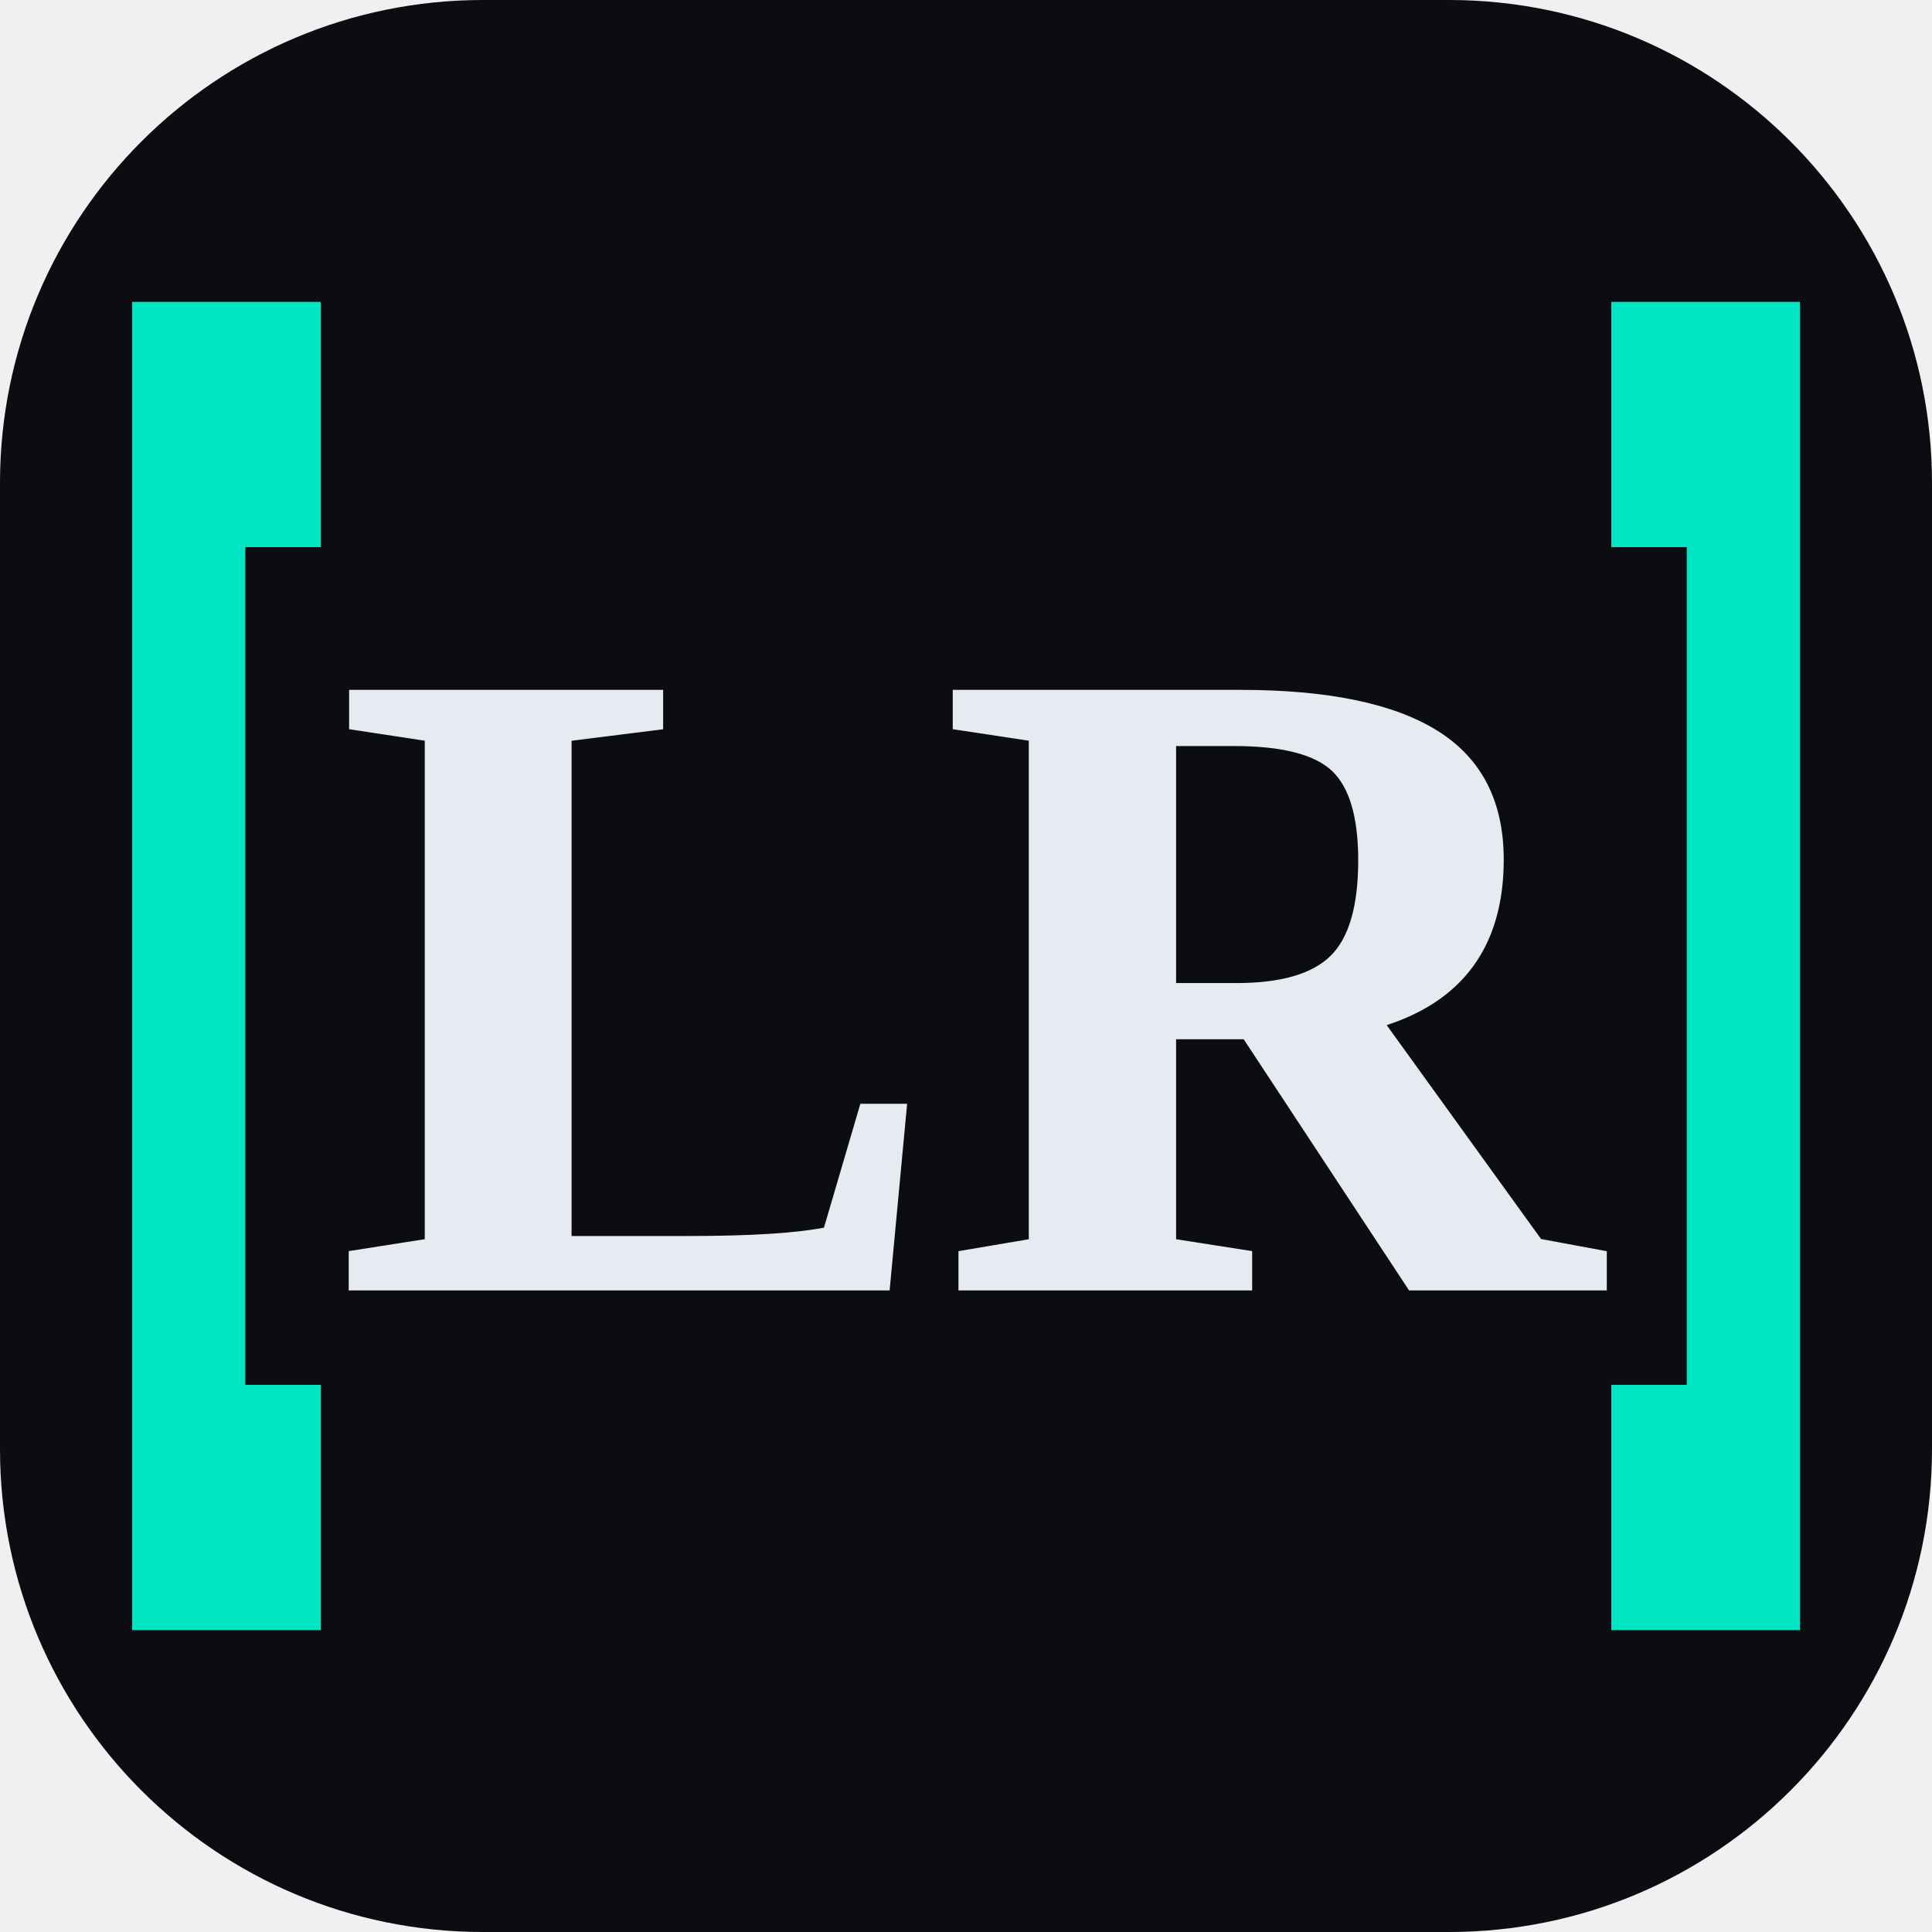
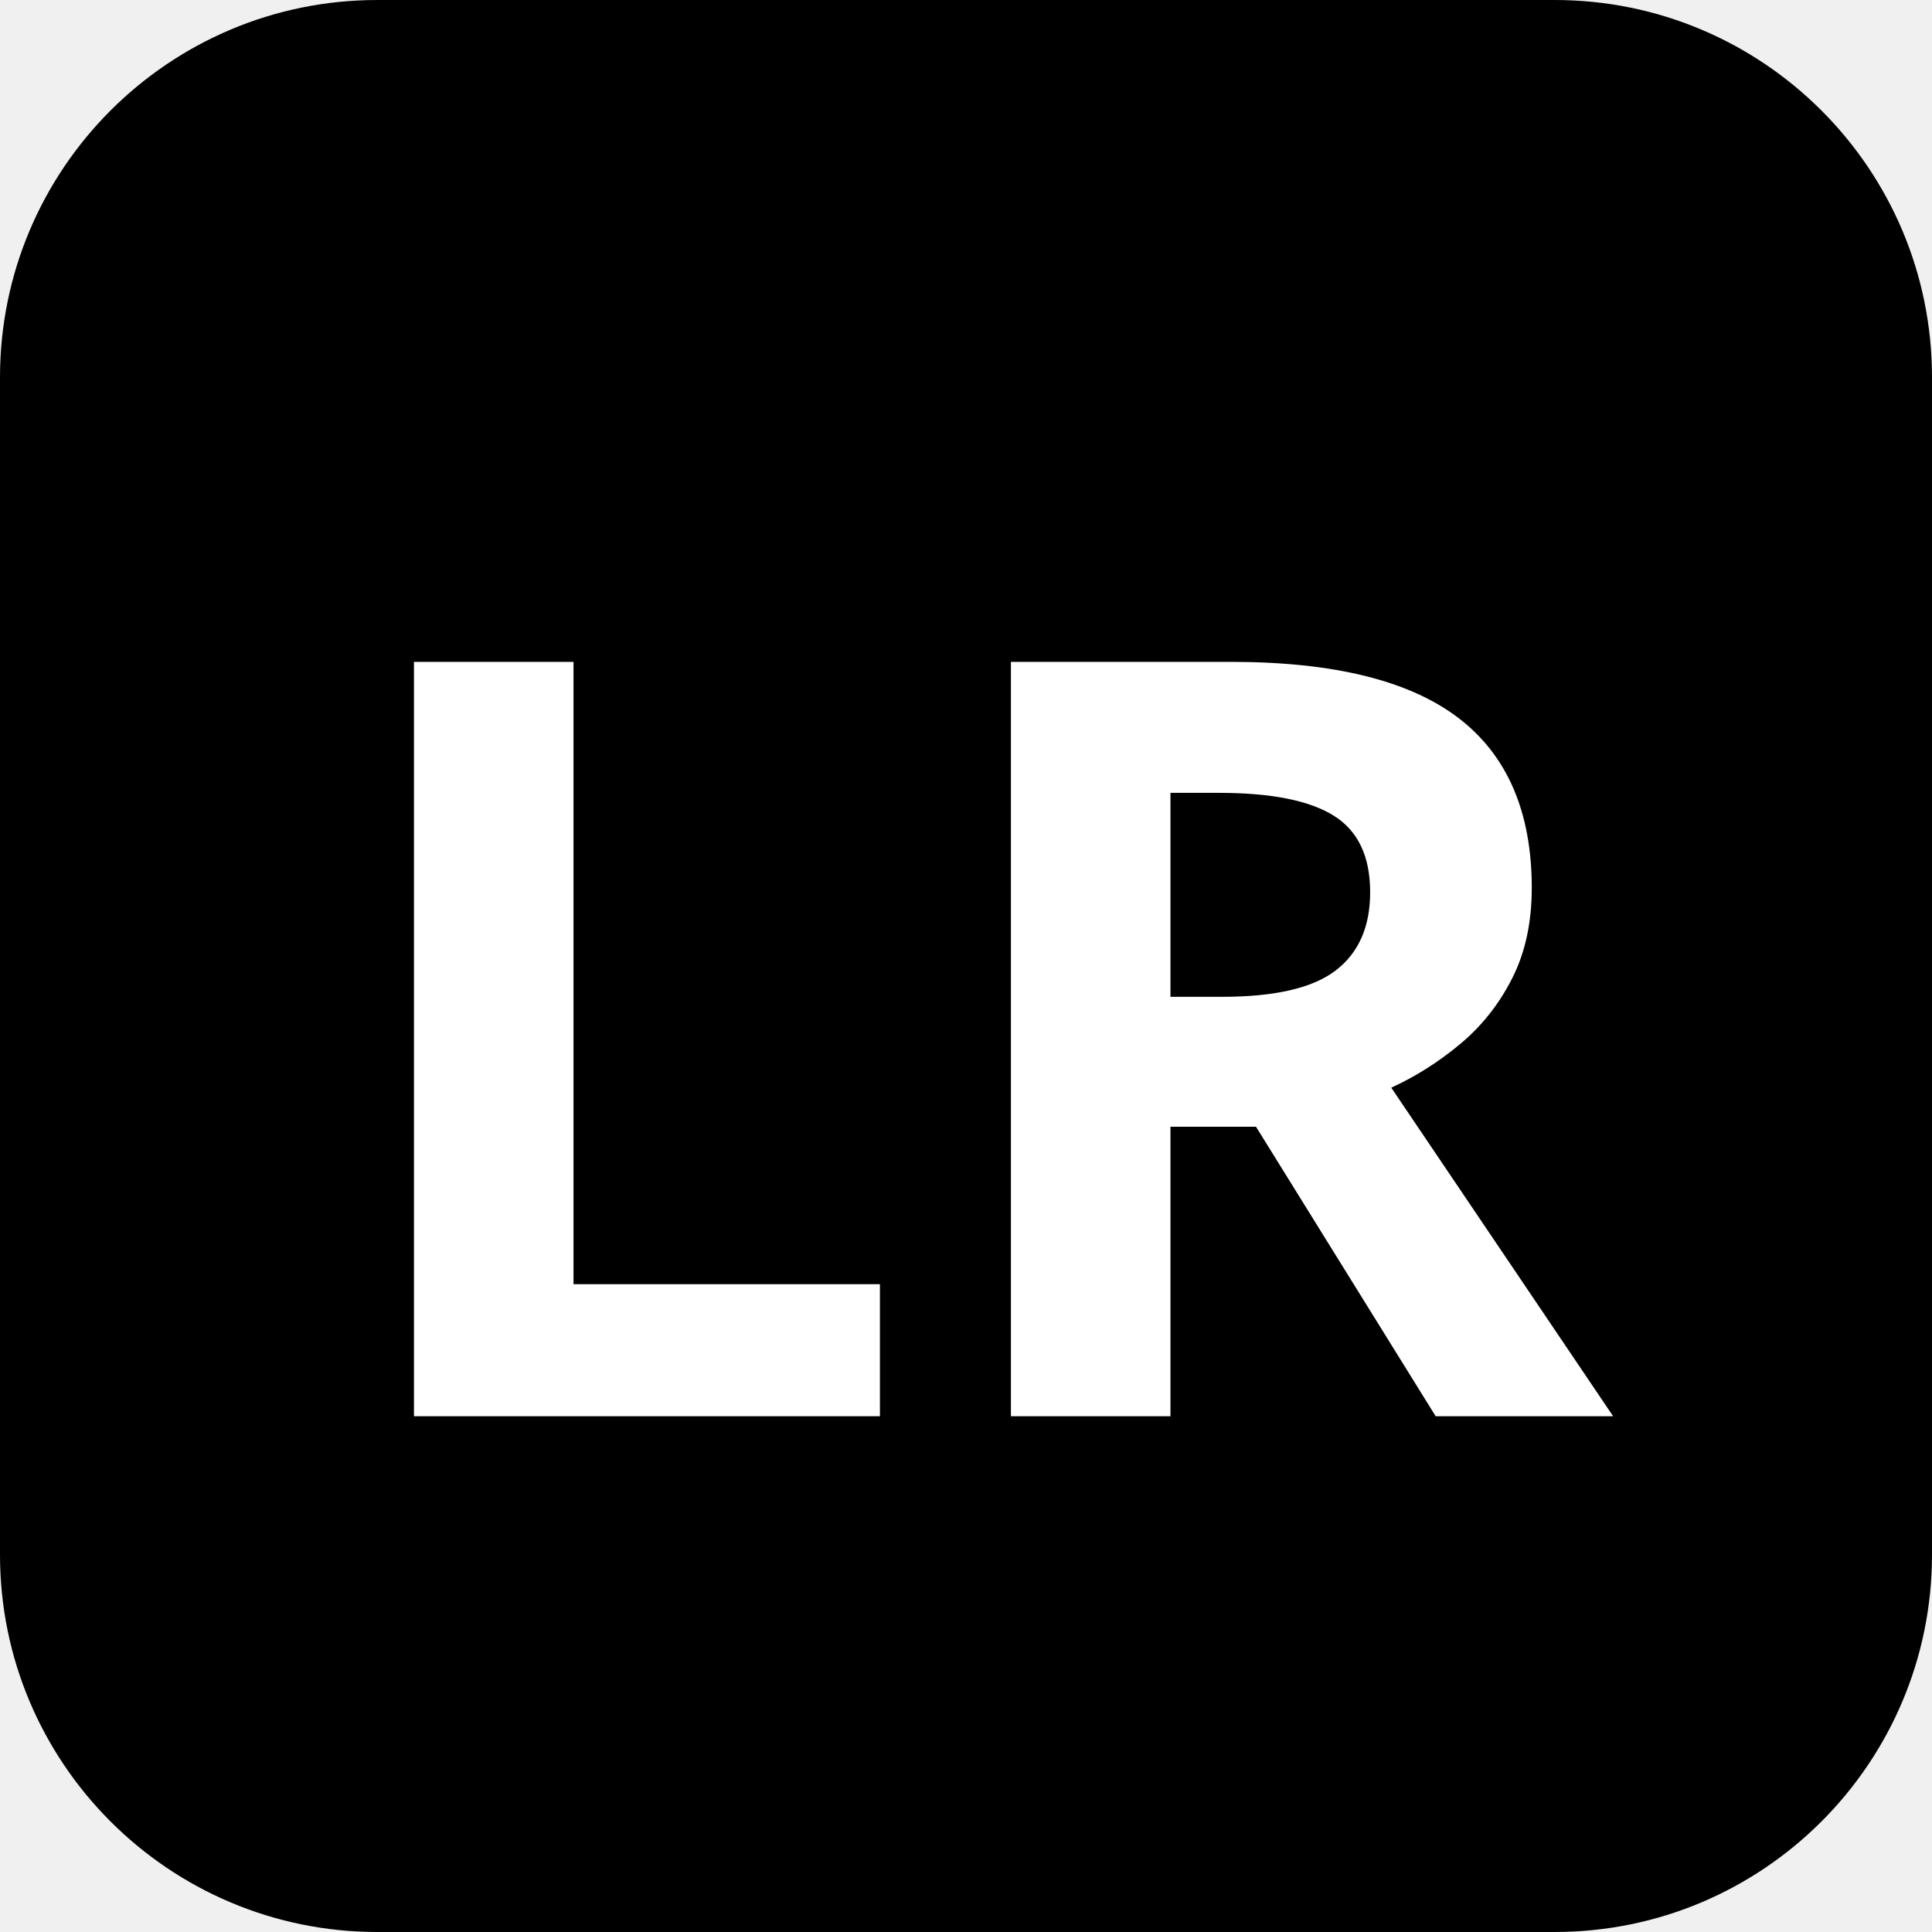
- <svg xmlns="http://www.w3.org/2000/svg" viewBox="0 0 512 512" width="512" height="512" shape-rendering="geometricPrecision">
-   <rect width="512" height="512" rx="128" fill="#0B0D12" />
-   <path d="M85 80h-50v352h50v-65h-20V145h20V80z" fill="#00E5C3" />
-   <path d="M427 80h50v352h-50v-65h20V145h-20V80z" fill="#00E5C3" />
-   <text x="256" y="260" font-family="'Times New Roman', Times, serif" font-size="240" font-weight="bold" fill="#E8EAF2" stroke="#E8EAF2" stroke-width="2" text-anchor="middle" dominant-baseline="central">LR</text>
+ <svg xmlns="http://www.w3.org/2000/svg" viewBox="0 0 512 512">
+   <rect width="512" height="512" fill="#000000" rx="100" />
+   <text x="50%" y="54%" font-family="'Space Grotesk', sans-serif" font-weight="bold" font-size="280" fill="#FFFFFF" text-anchor="middle" dominant-baseline="middle">LR</text>
</svg>
